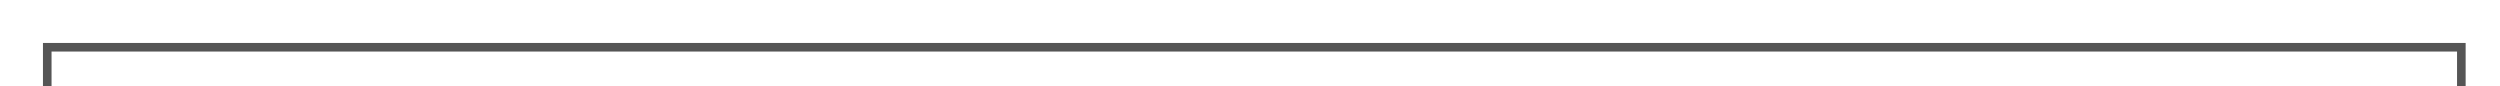
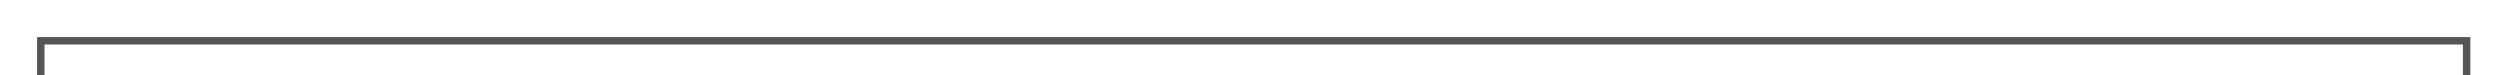
- <svg xmlns="http://www.w3.org/2000/svg" version="1.1" width="291px" height="10px" preserveAspectRatio="xMinYMid meet" viewBox="922 6  291 8">
-   <path d="M 927.5 24  L 927.5 10.5  L 1208.5 10.5  L 1208.5 41  " stroke-width="1" stroke="#555555" fill="none" />
-   <path d="M 927.5 19  A 3 3 0 0 0 924.5 22 A 3 3 0 0 0 927.5 25 A 3 3 0 0 0 930.5 22 A 3 3 0 0 0 927.5 19 Z " fill-rule="nonzero" fill="#555555" stroke="none" />
+ <svg xmlns="http://www.w3.org/2000/svg" version="1.1" width="337px" height="10px" preserveAspectRatio="xMinYMid meet" viewBox="931 6  337 8">
+   <path d="M 936.5 25  L 936.5 10.5  L 1263.5 10.5  L 1263.5 53  " stroke-width="1" stroke="#555555" fill="none" />
+   <path d="M 936.5 20  A 3 3 0 0 0 933.5 23 A 3 3 0 0 0 936.5 26 A 3 3 0 0 0 939.5 23 A 3 3 0 0 0 936.5 20 Z " fill-rule="nonzero" fill="#555555" stroke="none" />
</svg>
